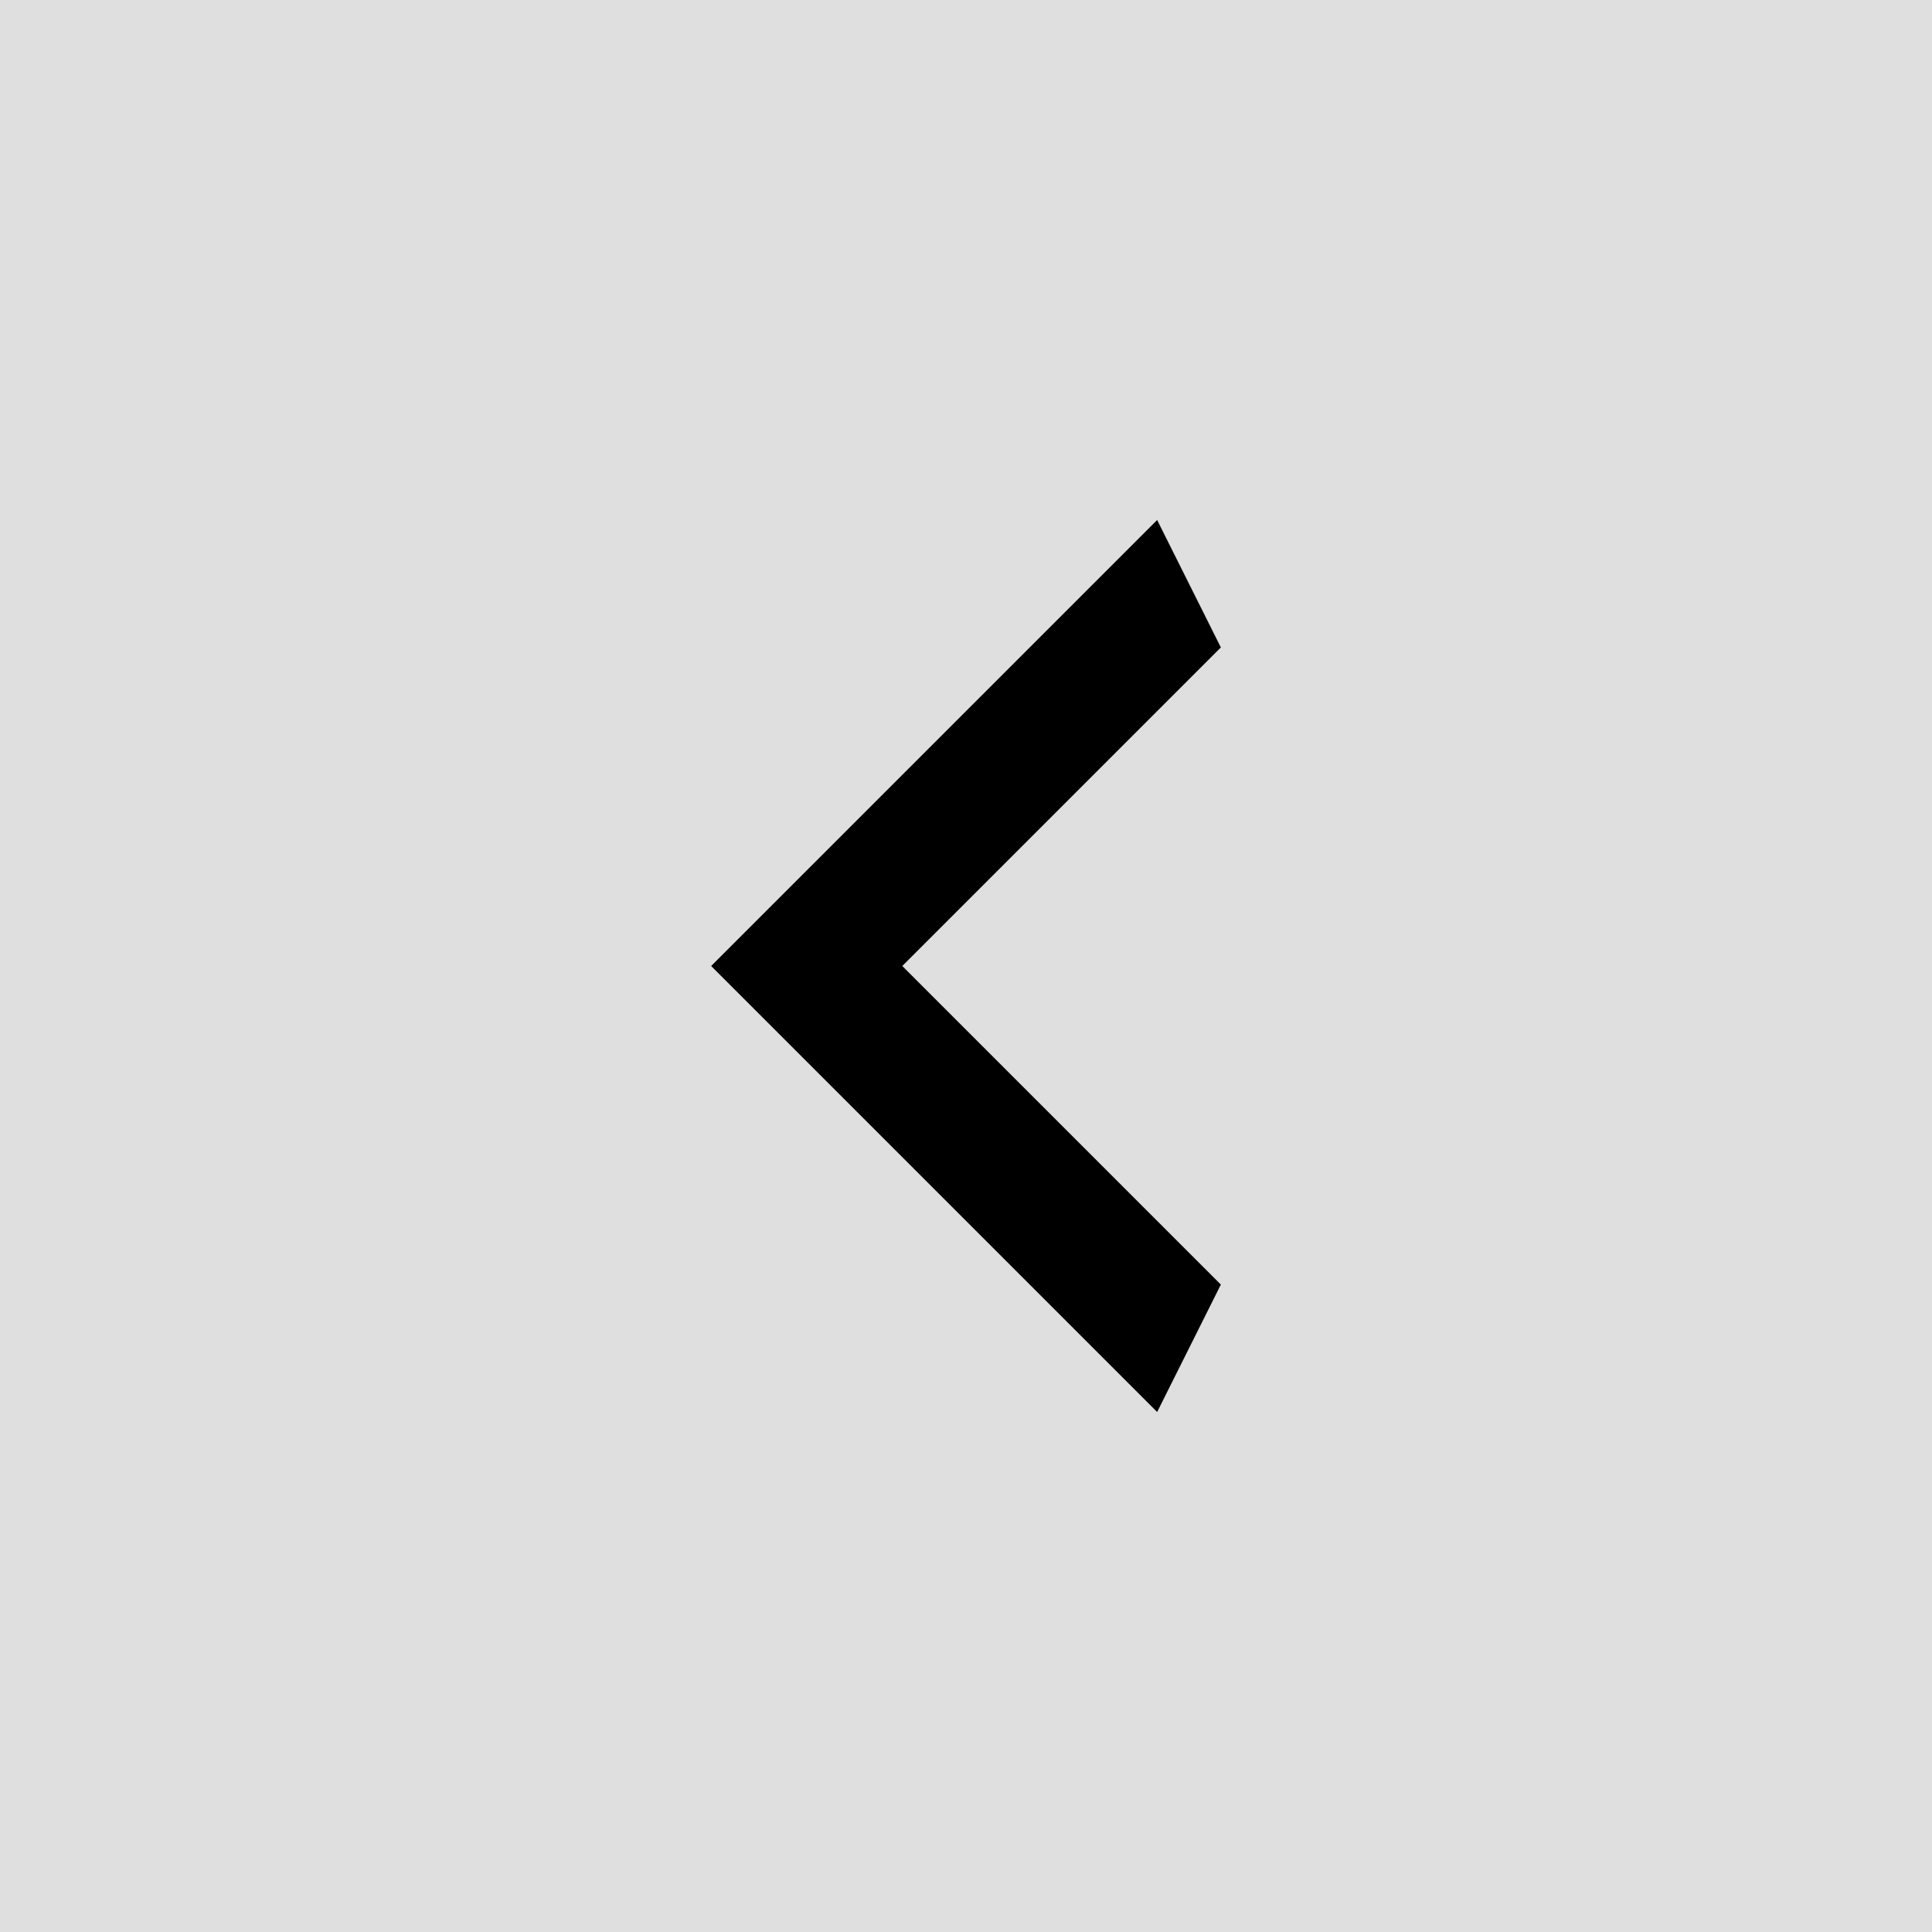
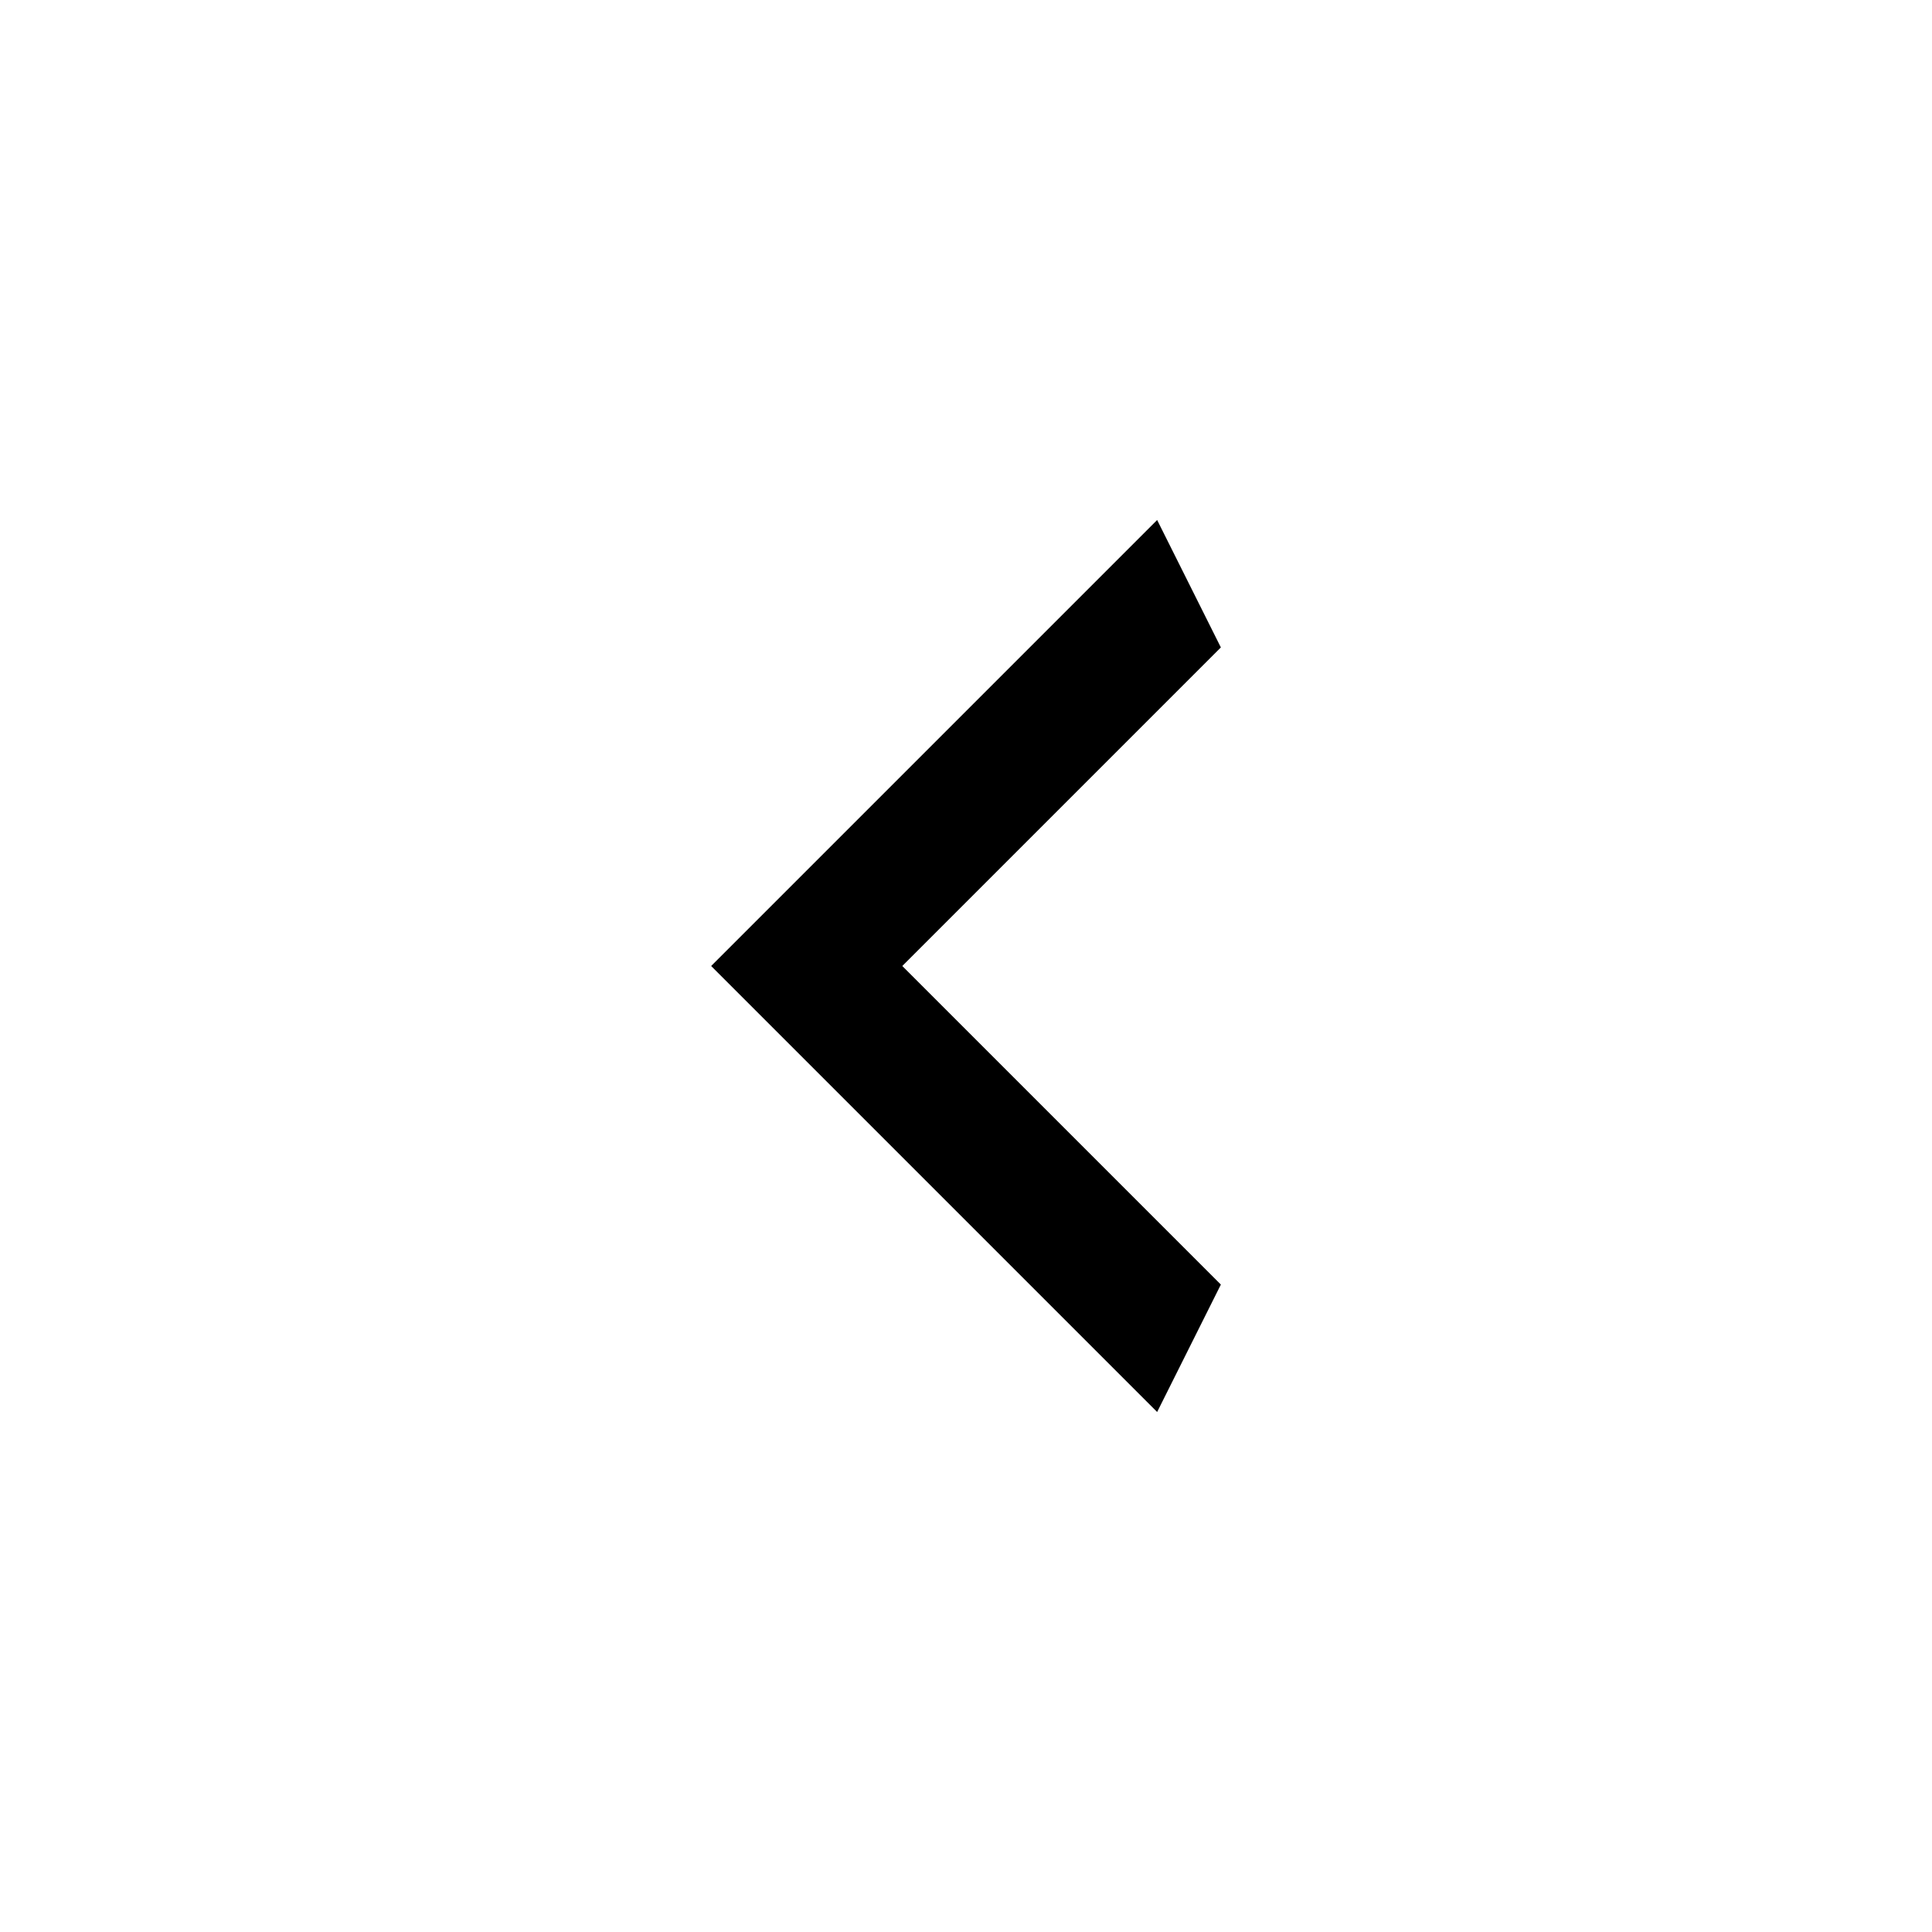
<svg xmlns="http://www.w3.org/2000/svg" width="47" height="47" viewBox="0 0 47 47" fill="none">
-   <path d="M47 0H0V47H47V0Z" fill="#2A2A2A" fill-opacity="0.15" />
  <path d="M29.7 15.75L21.95 23.5L29.7 31.25L28.15 34.35L17.3 23.5L28.15 12.65L29.7 15.75Z" fill="black" />
</svg>
